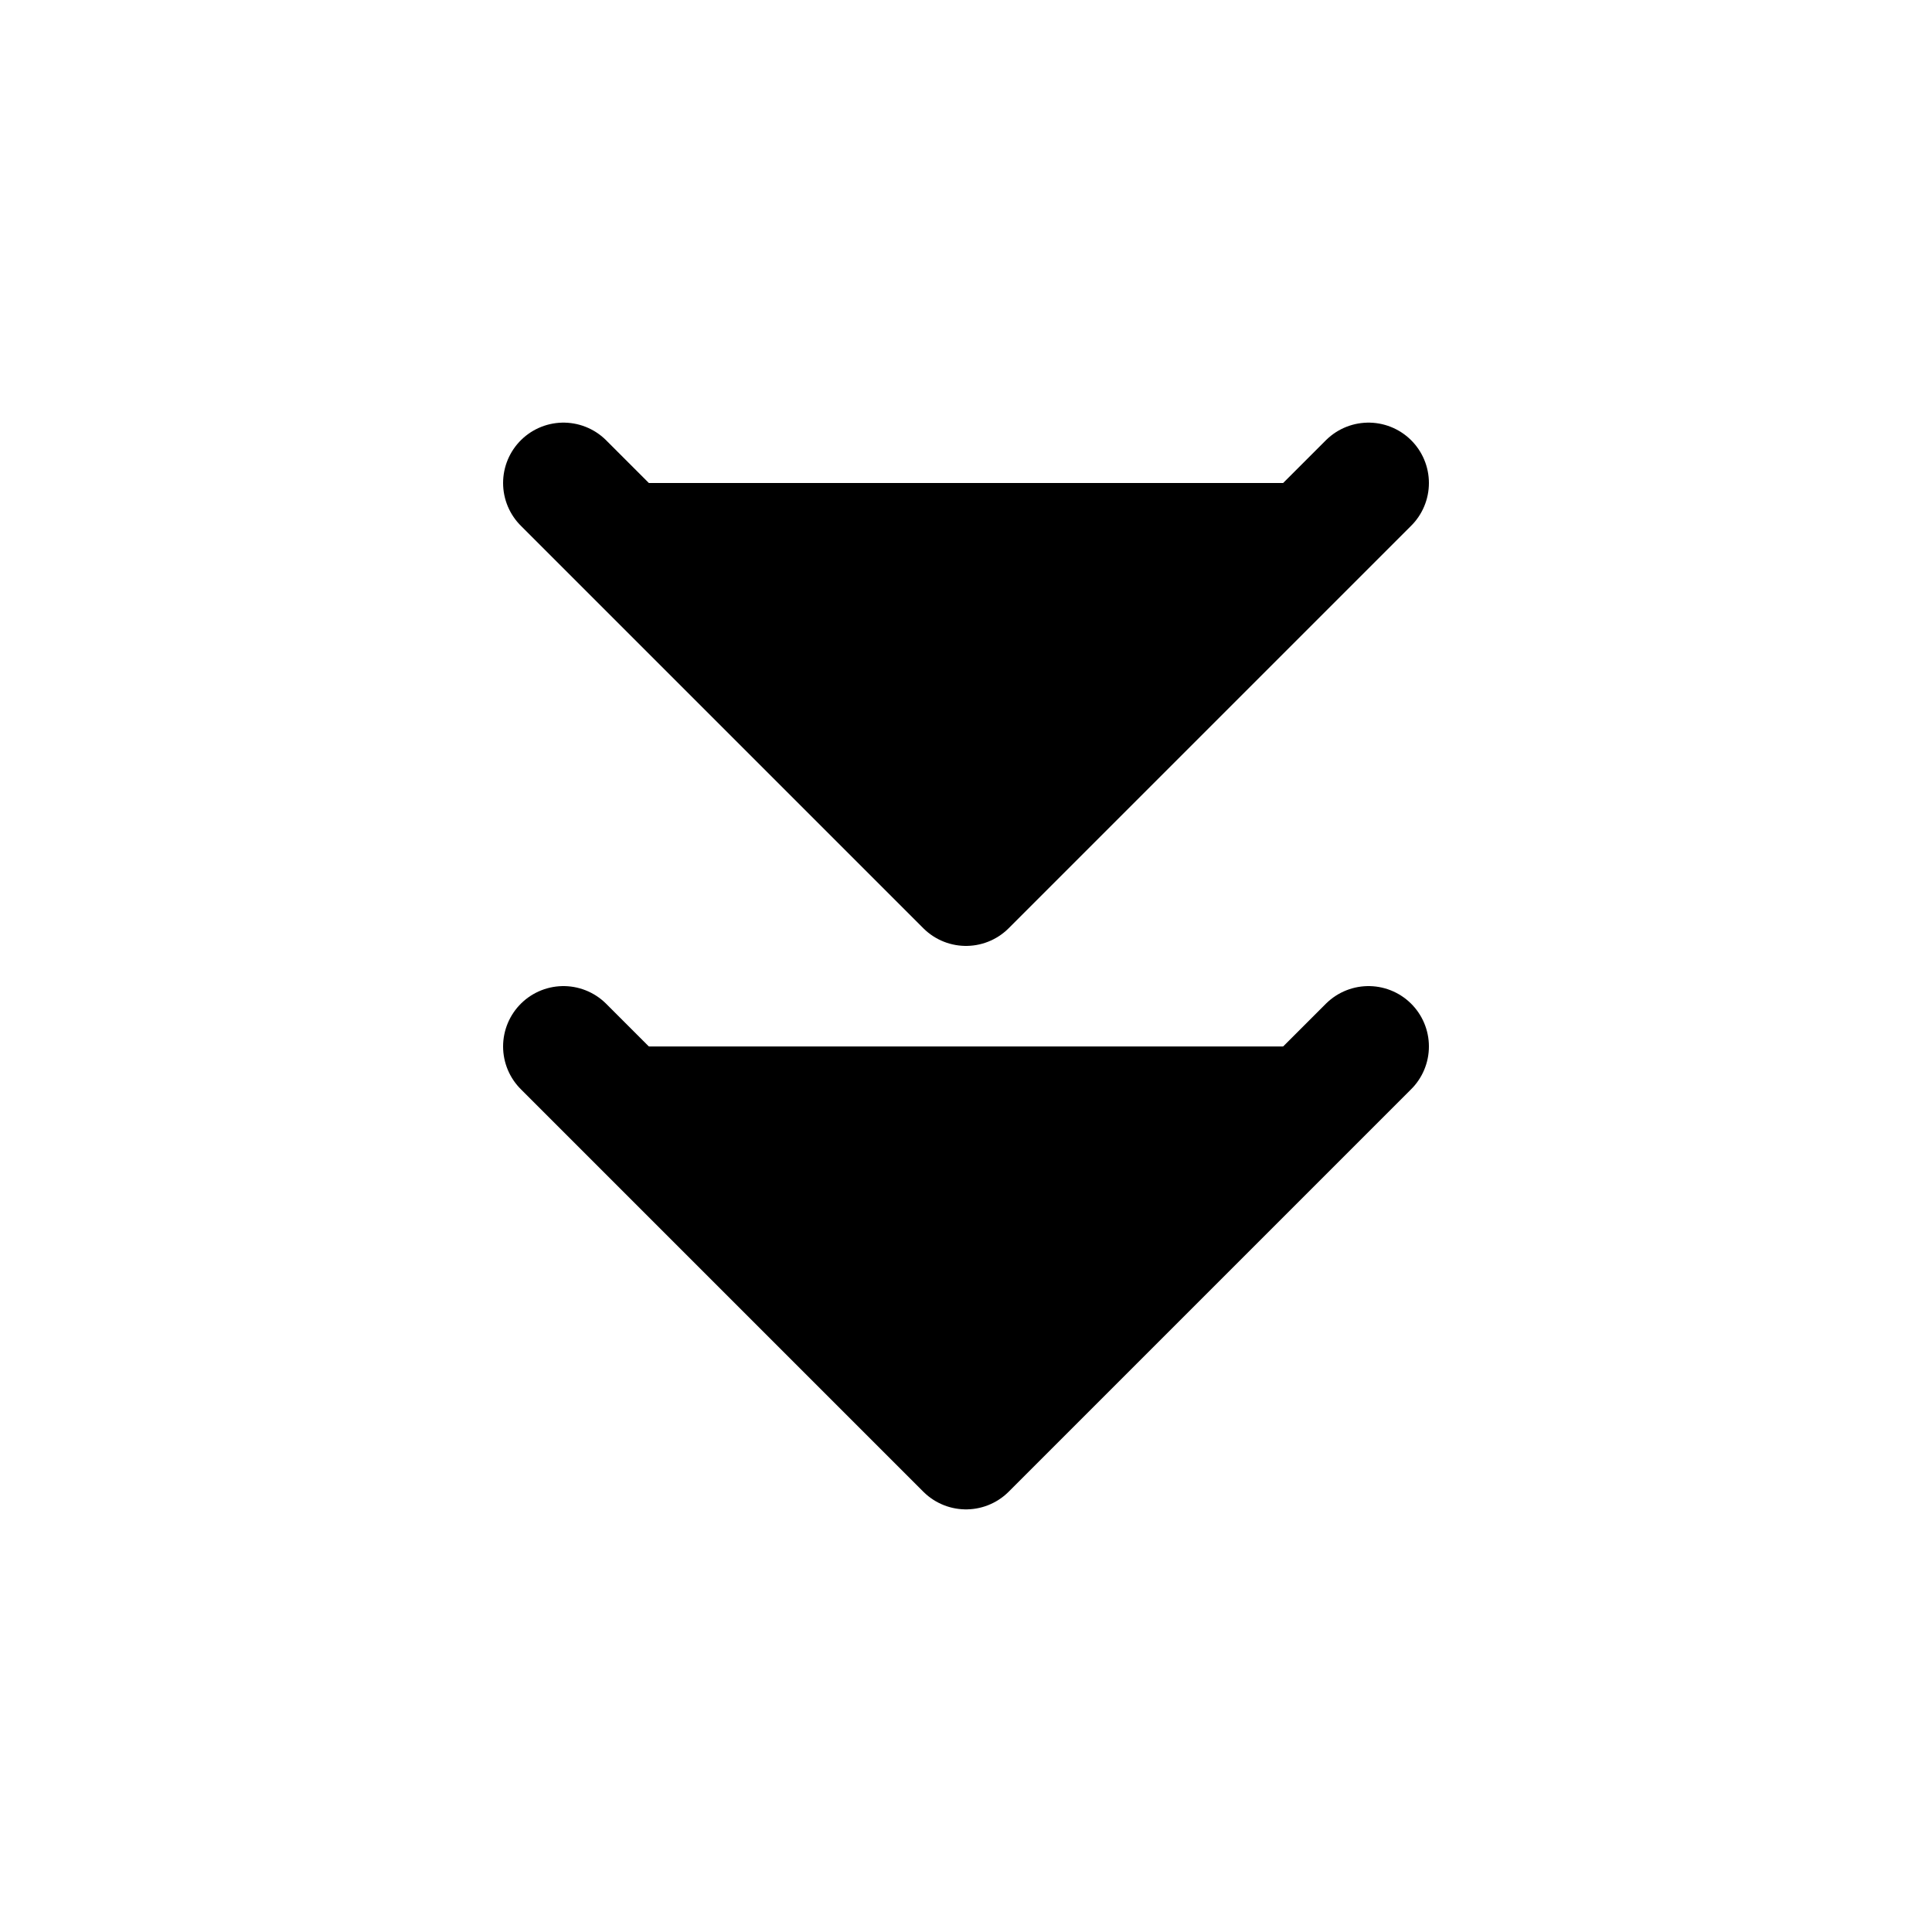
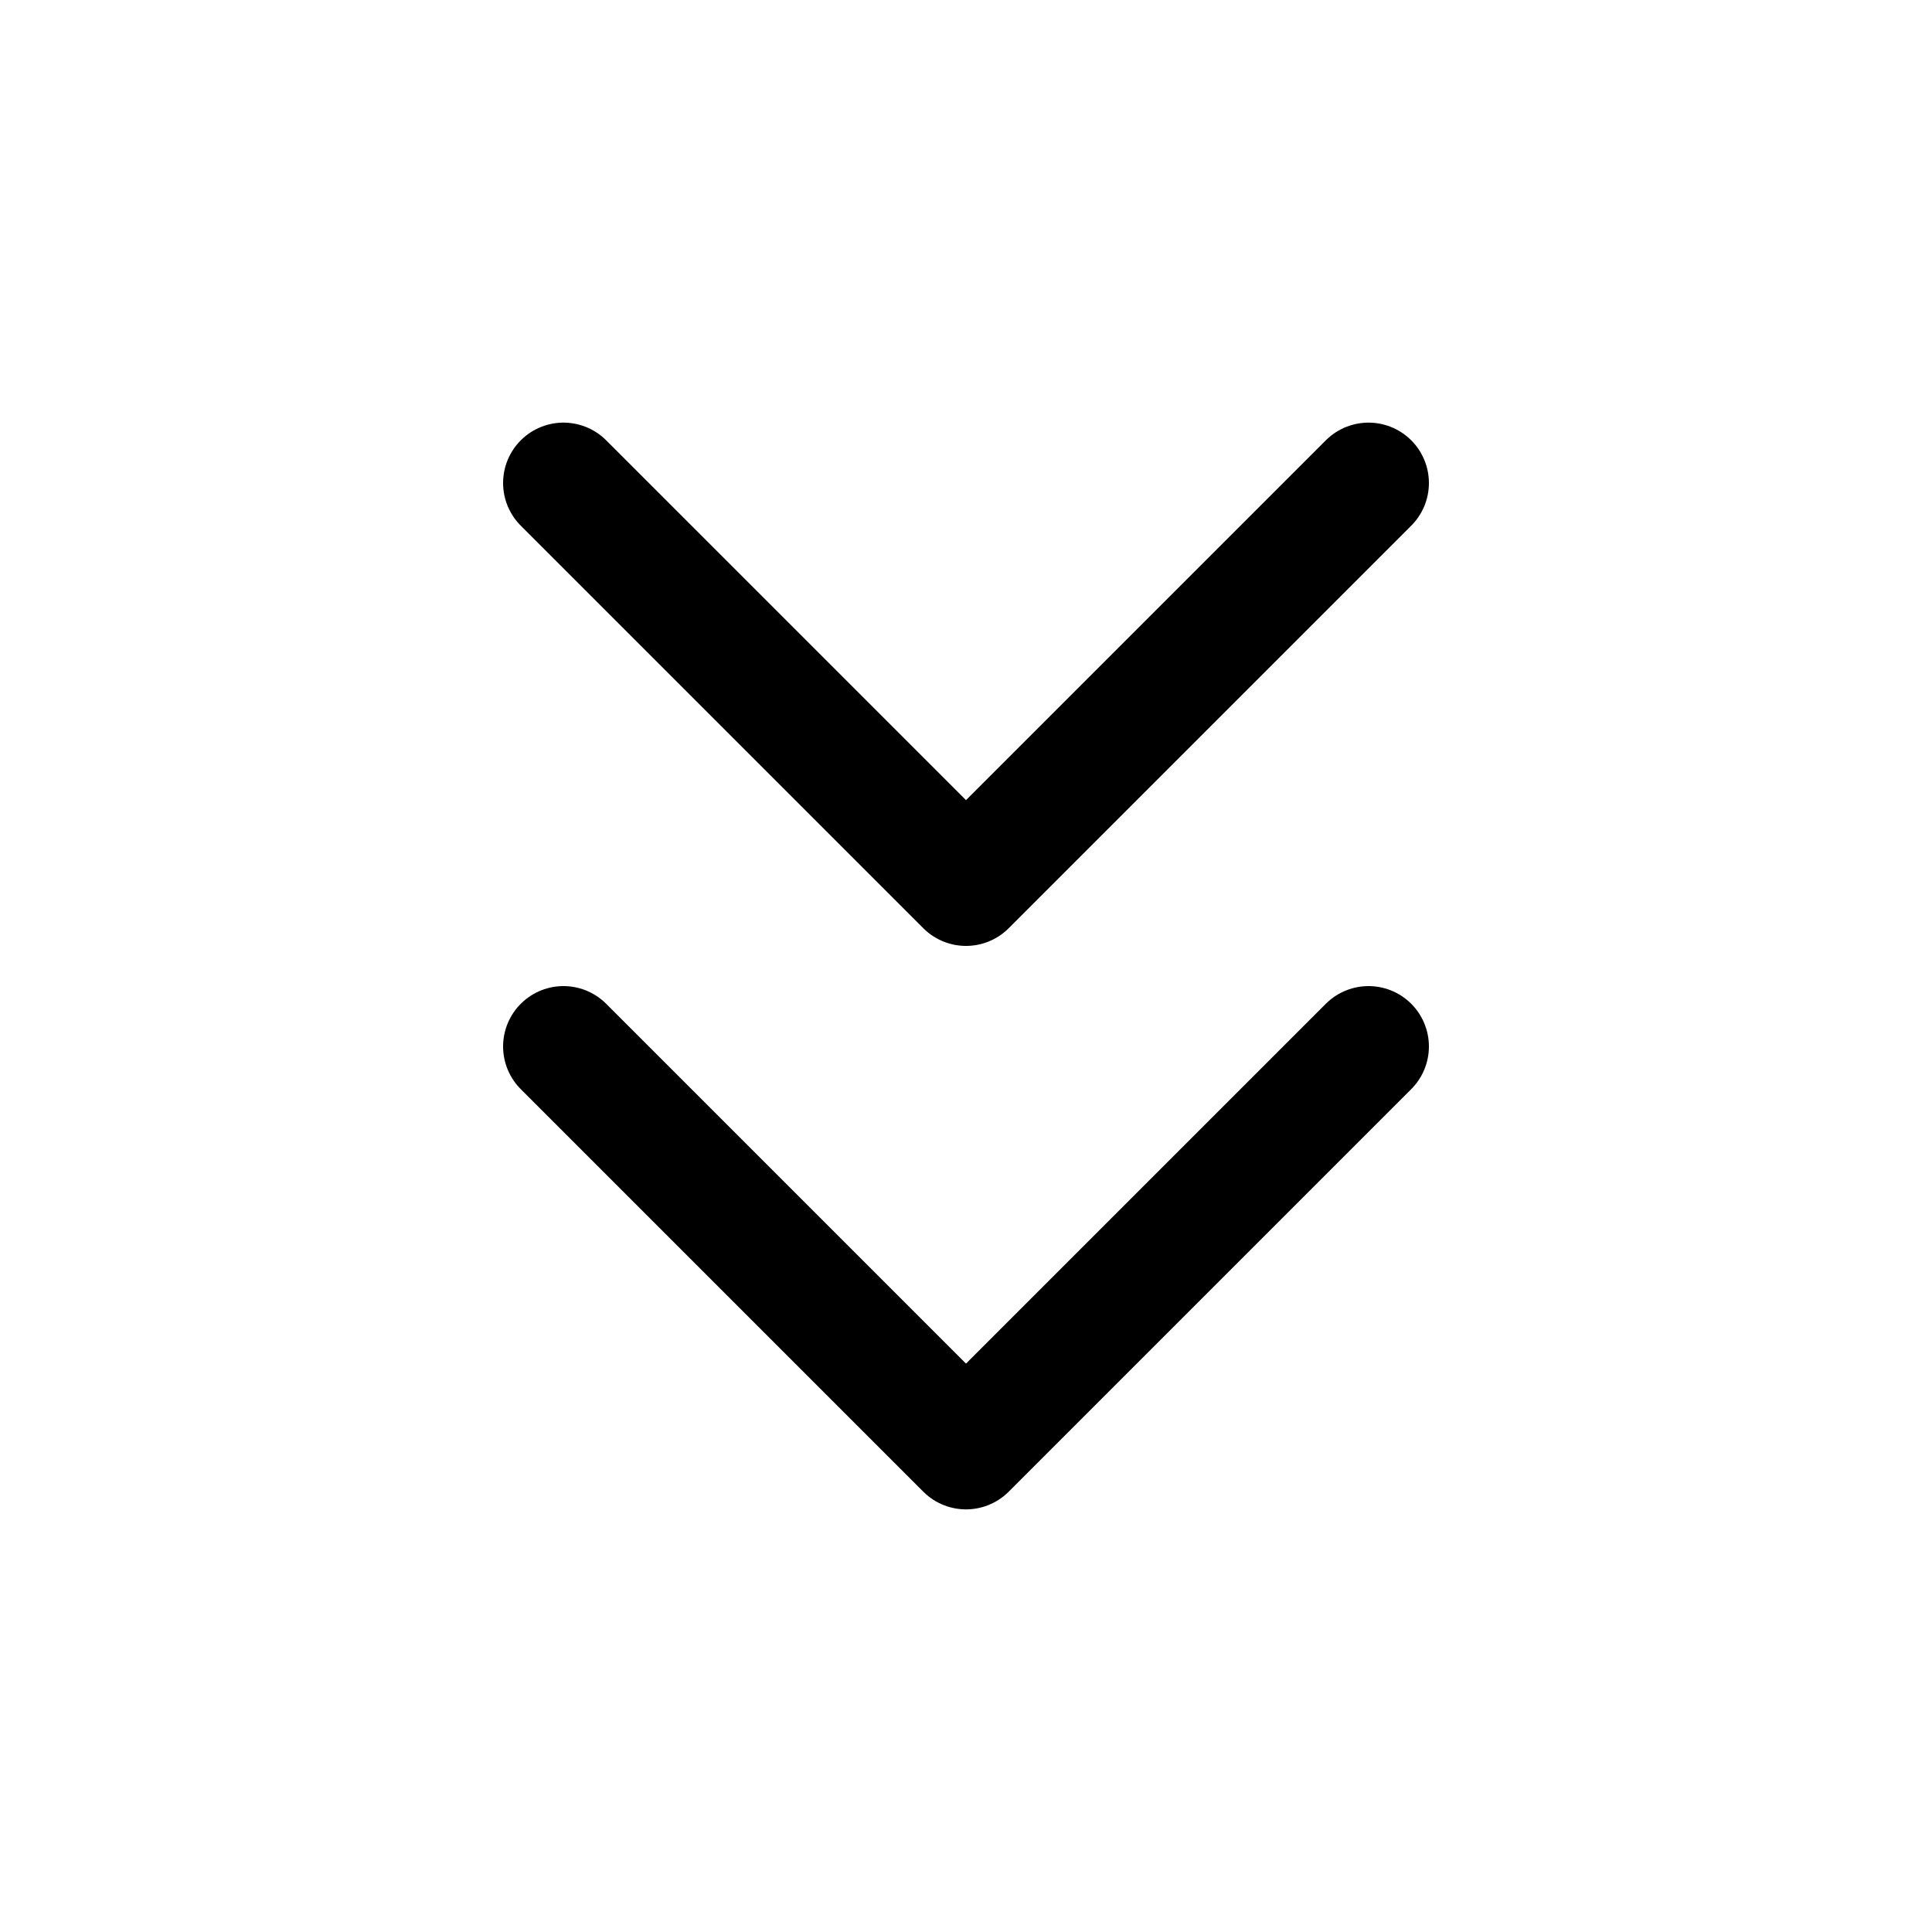
<svg xmlns="http://www.w3.org/2000/svg" width="20" height="20" viewBox="0 0 20 20">
  <g>
-     <path stroke="currentColor" d="M5.833 10.833 10 15l4.167-4.167M5.833 5 10 9.167 14.167 5" stroke-width="1.25" stroke-linecap="round" stroke-linejoin="round" />
+     <path stroke="currentColor" d="M5.833 10.833 10 15l4.167-4.167M5.833 5 10 9.167 14.167 5" fill="none" stroke-width="1.25" stroke-linecap="round" stroke-linejoin="round" />
  </g>
</svg>
